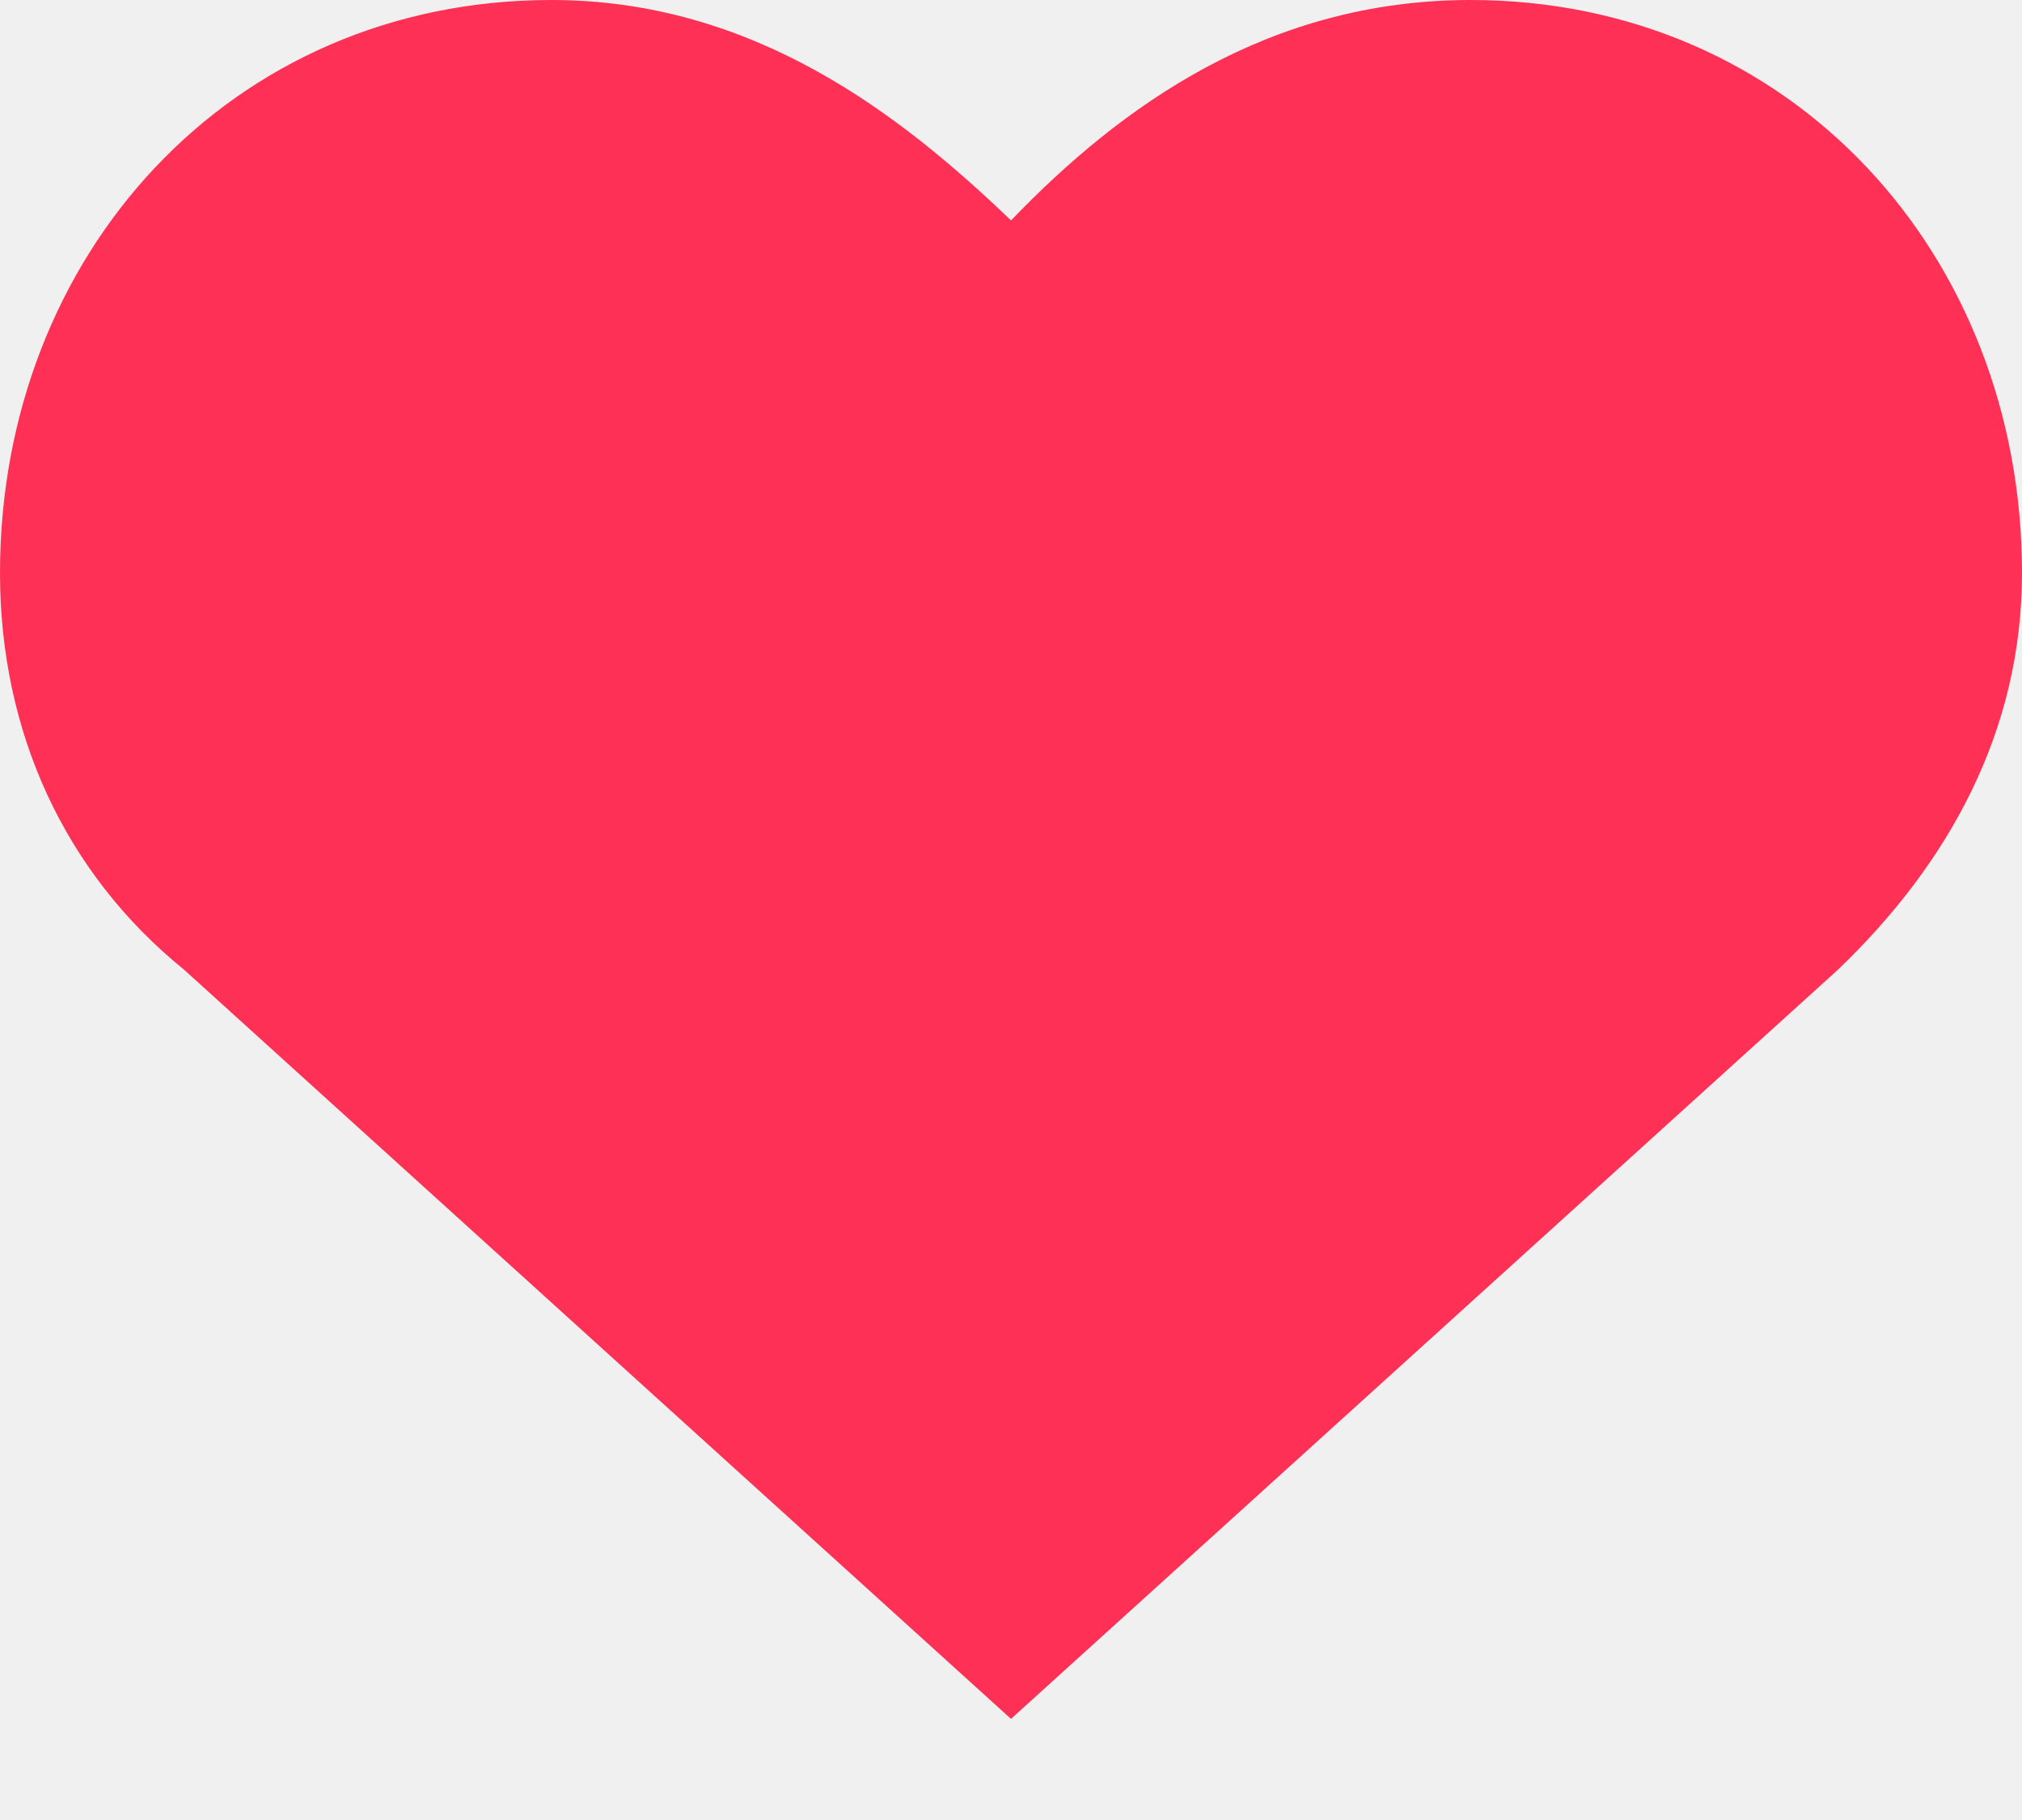
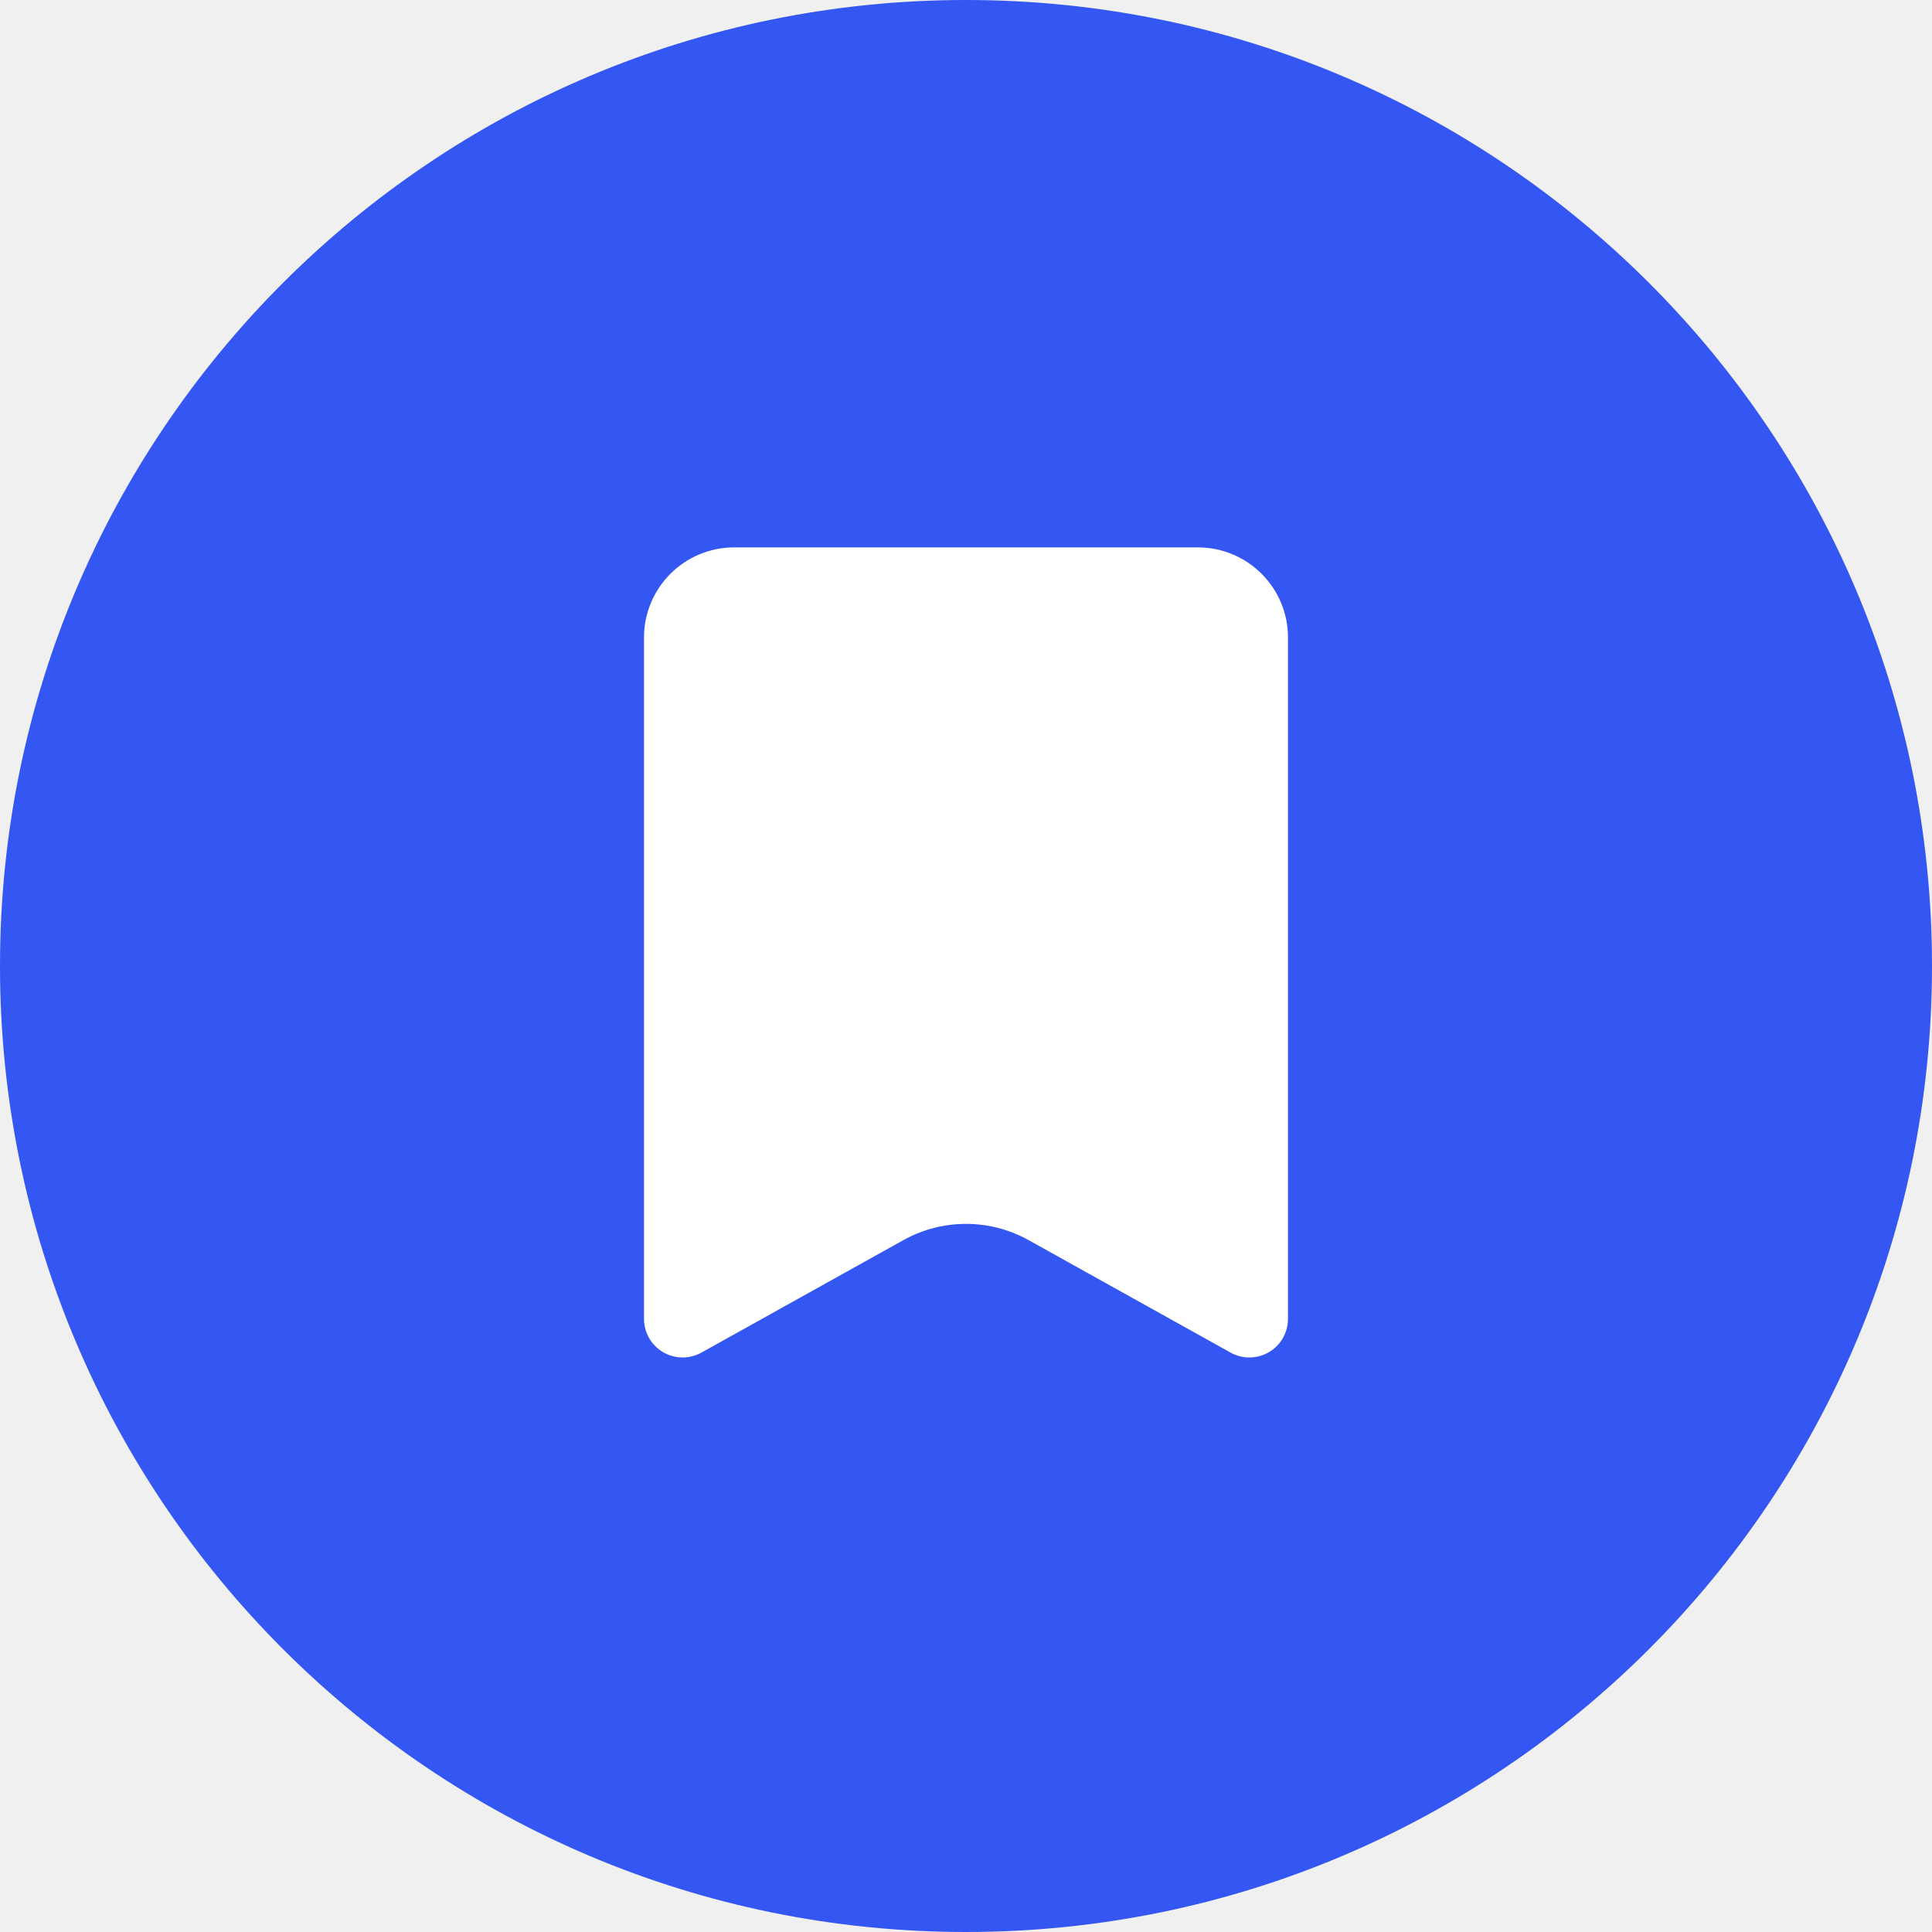
- <svg xmlns="http://www.w3.org/2000/svg" width="10" height="9" fill="none">
-   <path d="M7.273 0C6.273 0 5.545.523 5 1.09 4.455.567 3.727 0 2.727 0 1.137 0 0 1.264 0 2.833c0 .785.318 1.482.91 1.962L5 8.5l4.09-3.705c.546-.523.91-1.177.91-1.962C10 1.264 8.864 0 7.273 0z" fill="#FF3055" />
+ <svg xmlns="http://www.w3.org/2000/svg" width="30" height="30" fill="none">
+   <rect width="30" height="30" rx="15" fill="#3456F3" />
+   <path d="M10 9.9a1.4 1.4 0 0 1 1.4-1.4h7.2A1.4 1.4 0 0 1 20 9.9v10.579a.6.6 0 0 1-.892.524l-3.135-1.746a2 2 0 0 0-1.946 0l-3.135 1.746a.6.6 0 0 1-.892-.524V9.9z" fill="#fff" />
</svg>
